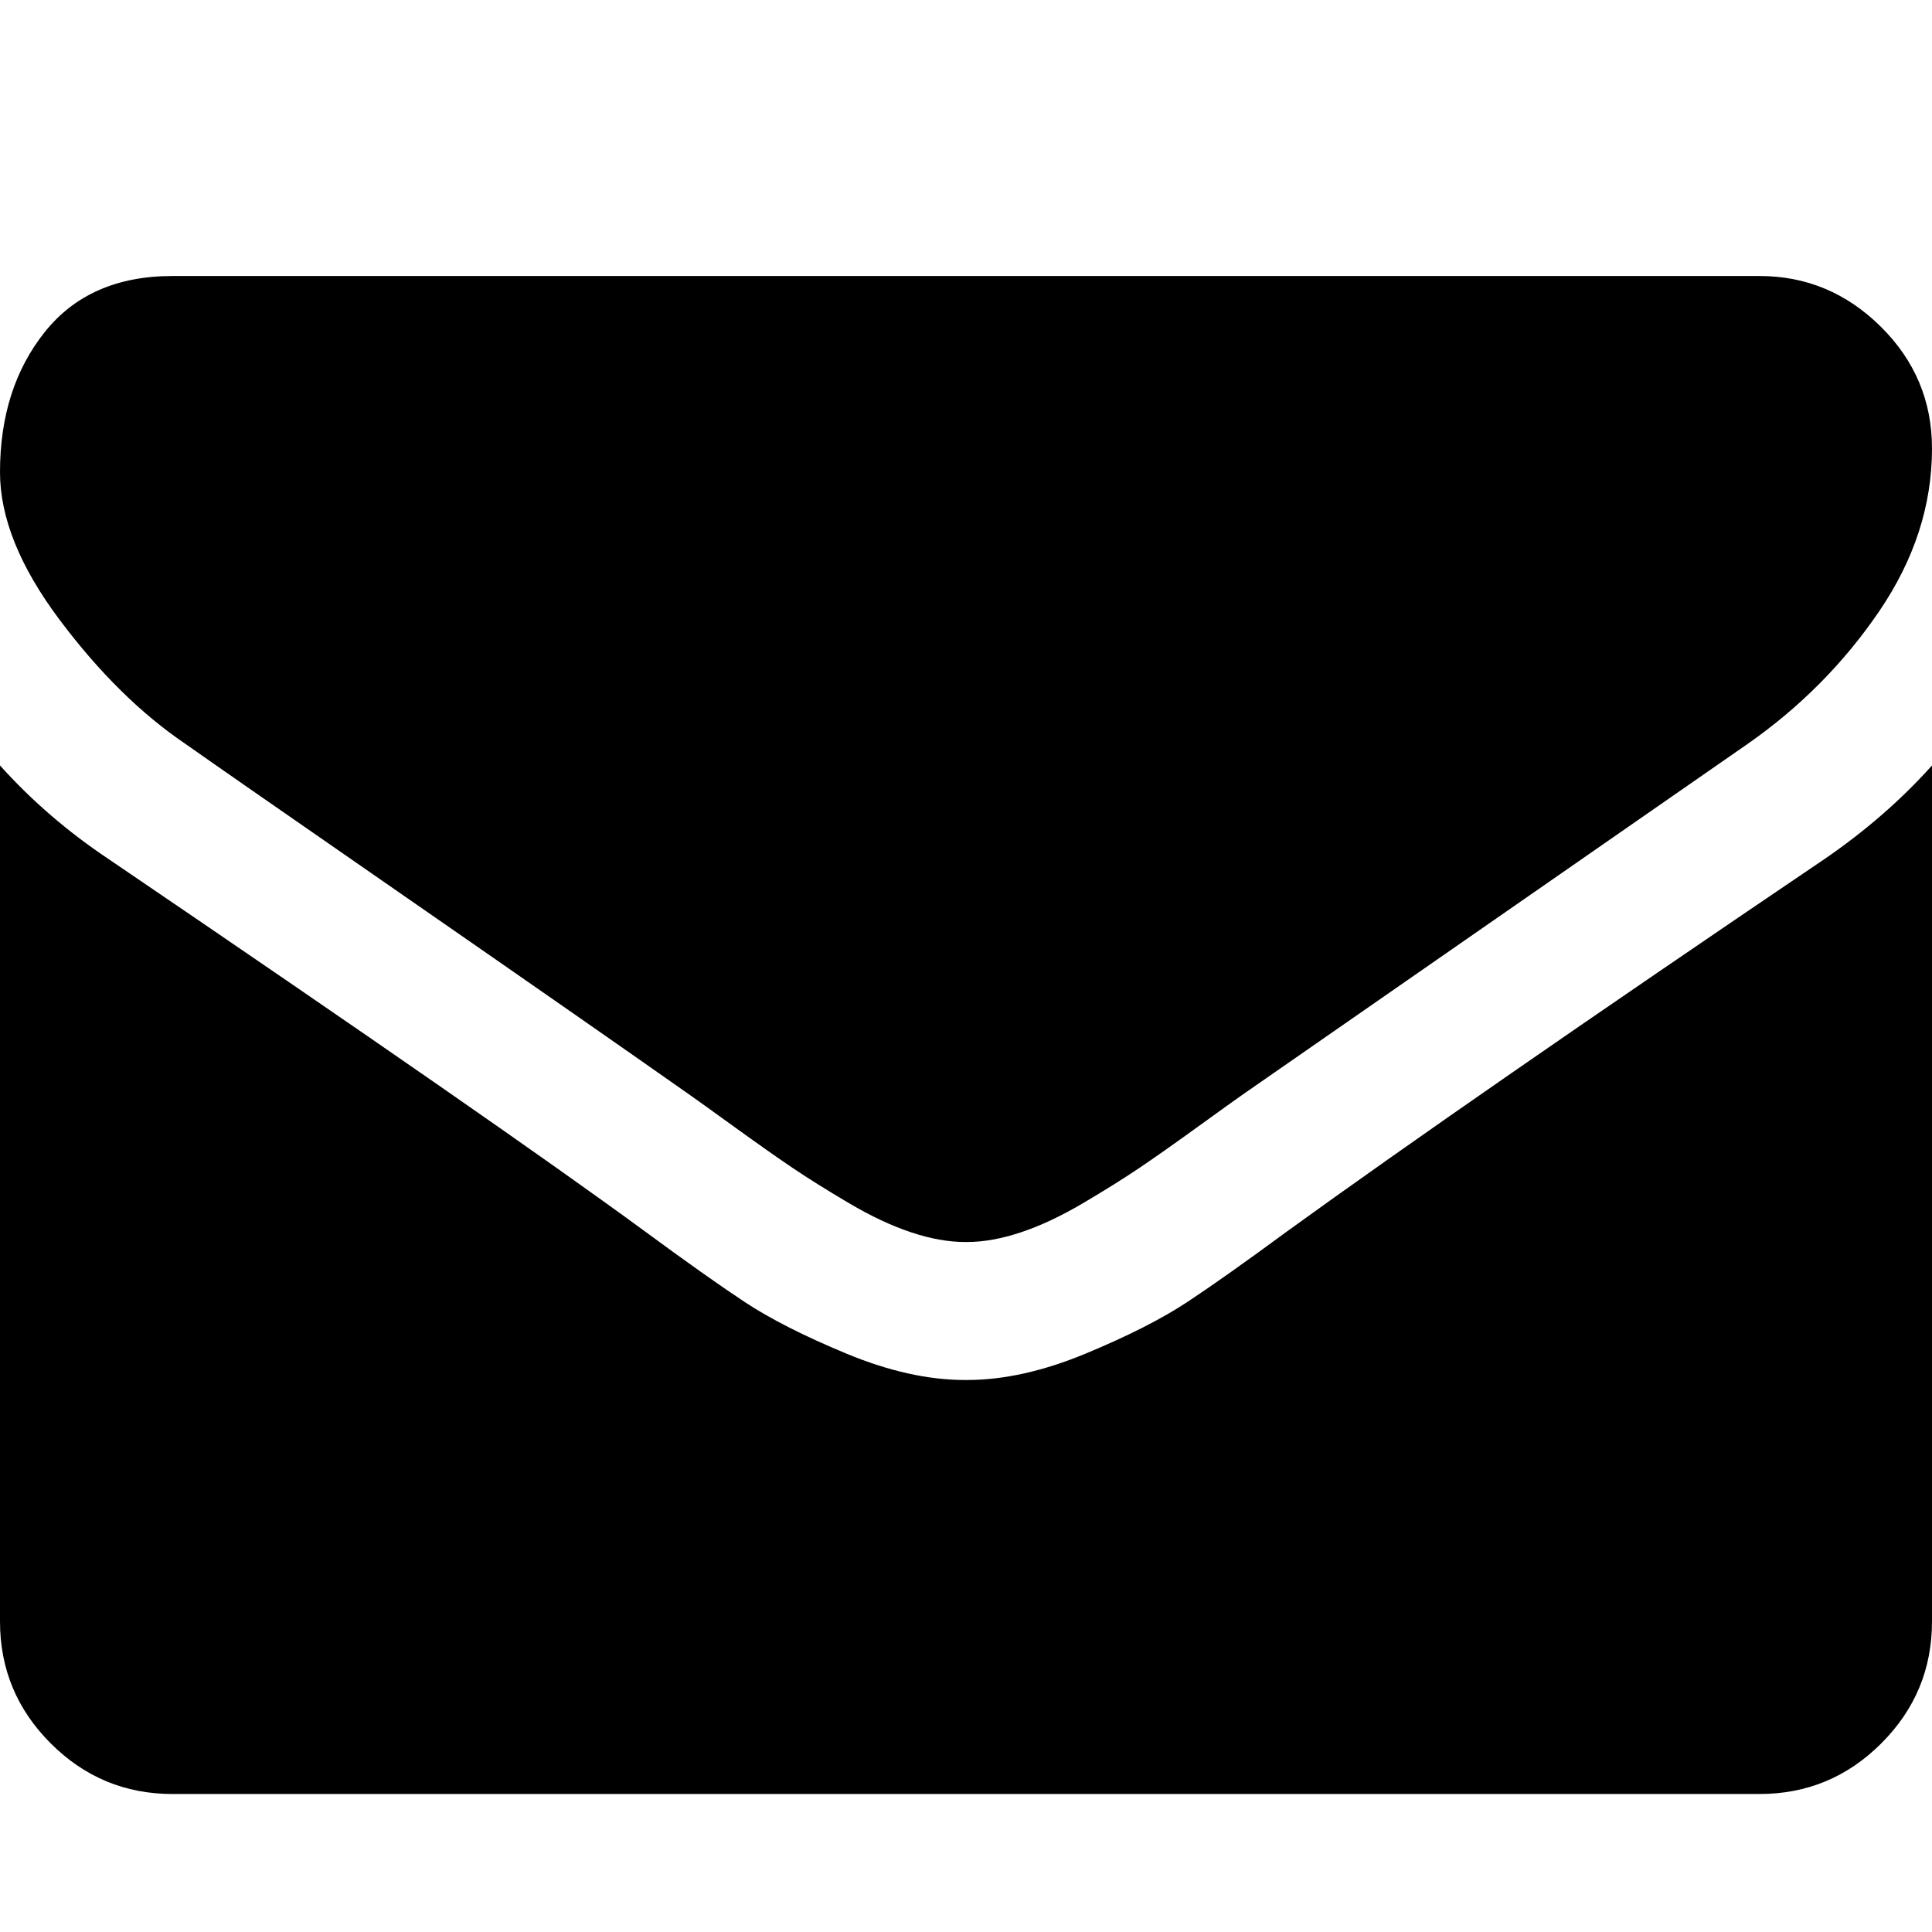
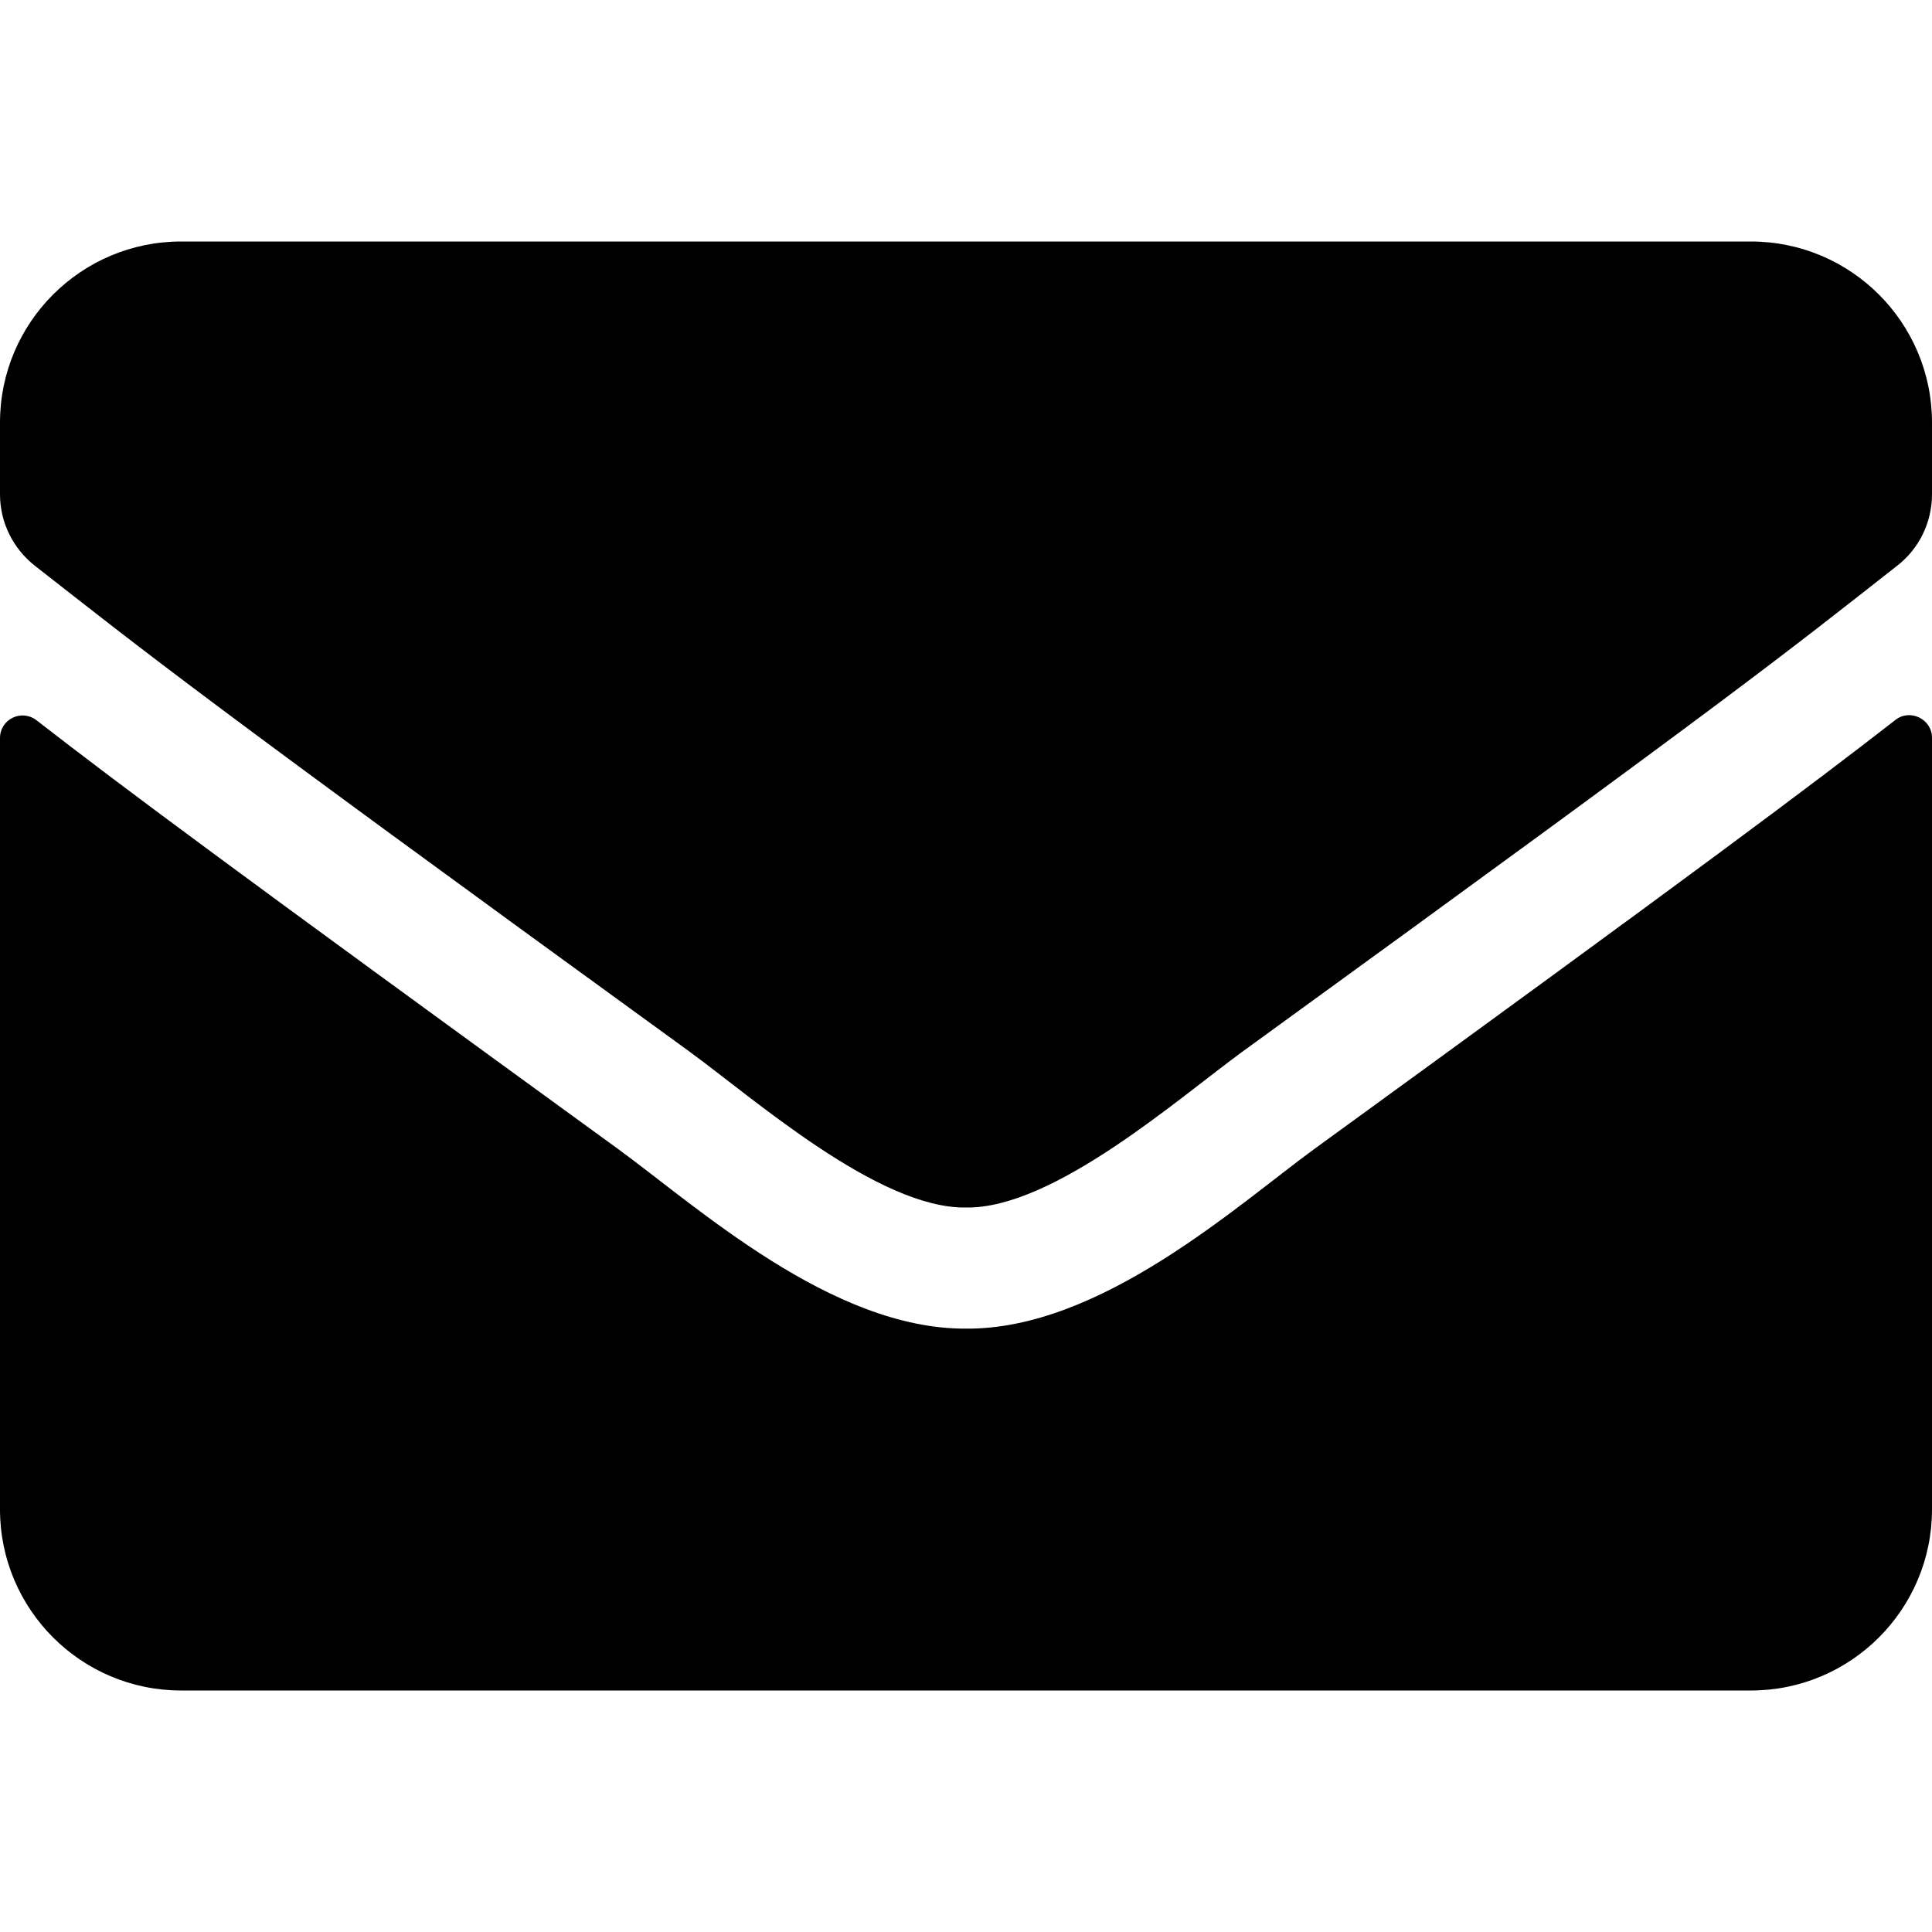
- <svg xmlns="http://www.w3.org/2000/svg" width="1792" height="1792" viewBox="0 0 1792 1792">
-   <path d="M1792 710v794q0 66-47 113t-113 47h-1472q-66 0-113-47t-47-113v-794q44 49 101 87 362 246 497 345 57 42 92.5 65.5t94.5 48 110 24.5h2q51 0 110-24.5t94.5-48 92.5-65.5q170-123 498-345 57-39 100-87zm0-294q0 79-49 151t-122 123q-376 261-468 325-10 7-42.5 30.5t-54 38-52 32.5-57.5 27-50 9h-2q-23 0-50-9t-57.5-27-52-32.5-54-38-42.5-30.5q-91-64-262-182.5t-205-142.5q-62-42-117-115.5t-55-136.5q0-78 41.5-130t118.5-52h1472q65 0 112.5 47t47.5 113z" />
+ <svg xmlns="http://www.w3.org/2000/svg" viewBox="0 0 512 512">
+   <path d="M502.3 190.8c3.9-3.1 9.7-.2 9.7 4.7V400c0 26.5-21.5 48-48 48H48c-26.5 0-48-21.5-48-48V195.6c0-5 5.7-7.8 9.7-4.7 22.4 17.4 52.1 39.5 154.1 113.6 21.1 15.4 56.7 47.8 92.2 47.6 35.7.3 72-32.8 92.3-47.6 102-74.1 131.6-96.3 154-113.7zM256 320c23.2.4 56.6-29.2 73.4-41.4 132.7-96.3 142.8-104.7 173.4-128.7 5.8-4.5 9.2-11.5 9.2-18.9v-19c0-26.5-21.5-48-48-48H48C21.5 64 0 85.5 0 112v19c0 7.4 3.4 14.3 9.2 18.9 30.6 23.9 40.7 32.4 173.4 128.7 16.8 12.2 50.2 41.8 73.4 41.4z" />
</svg>
